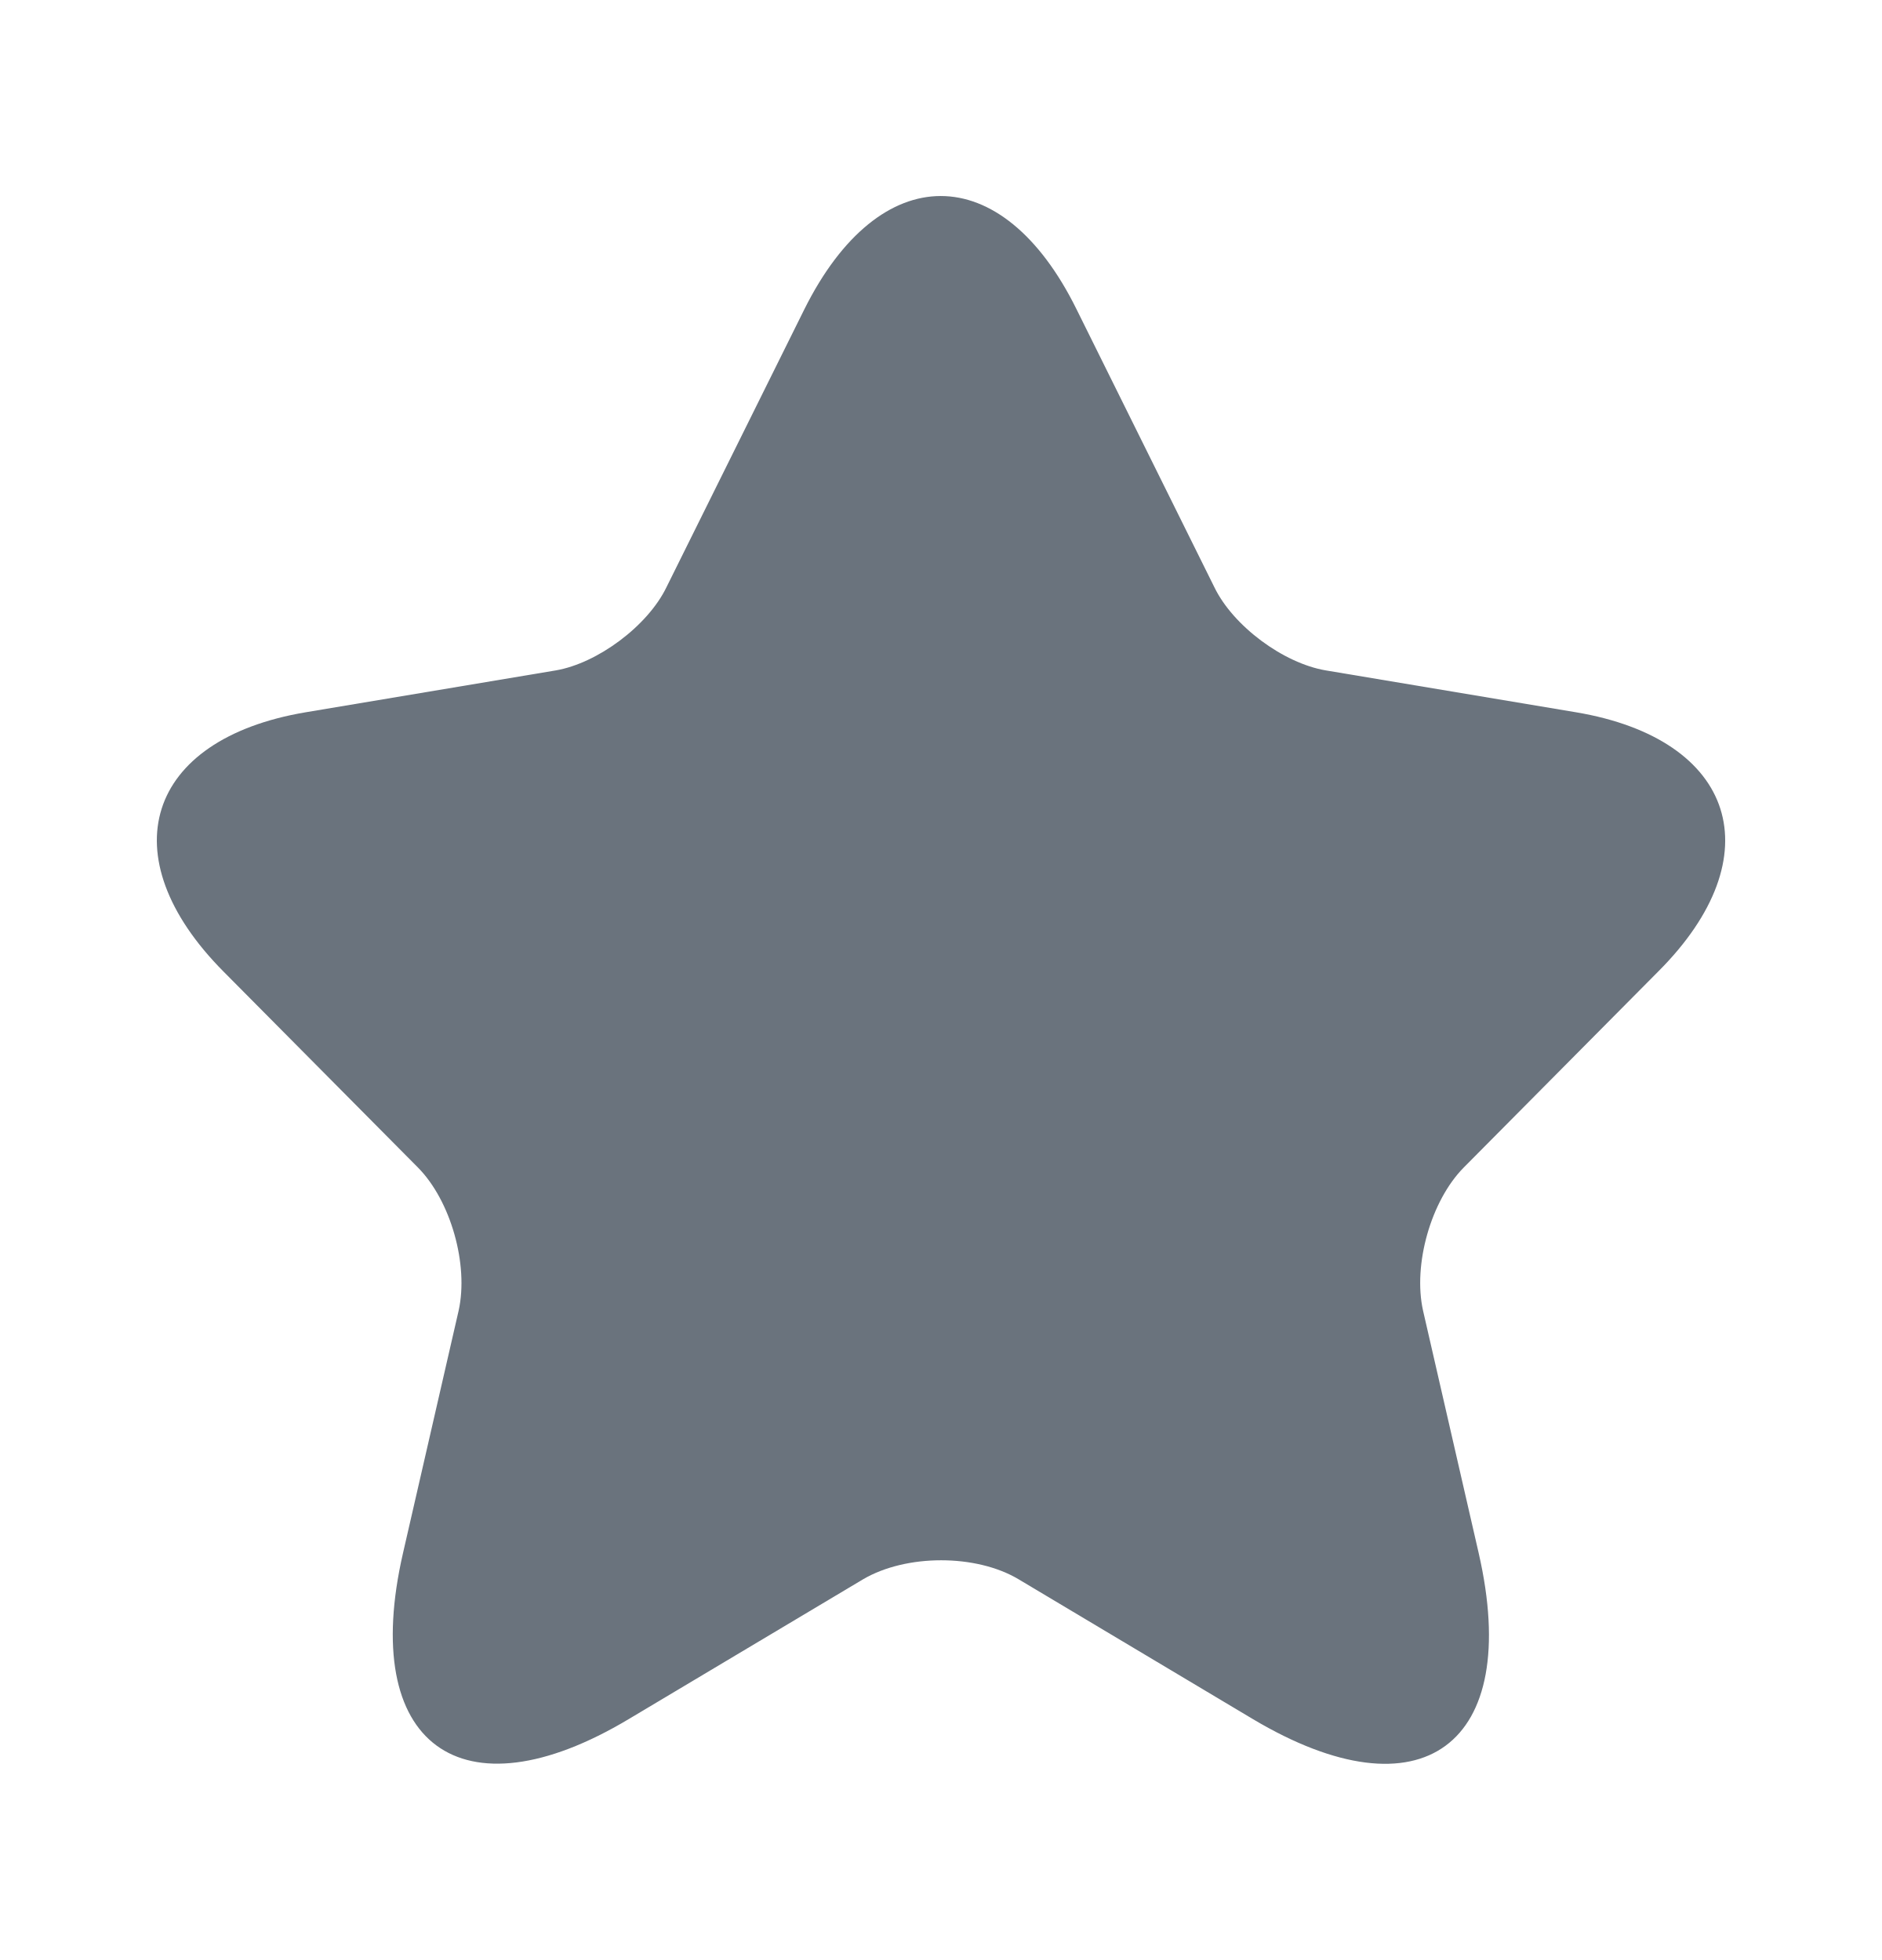
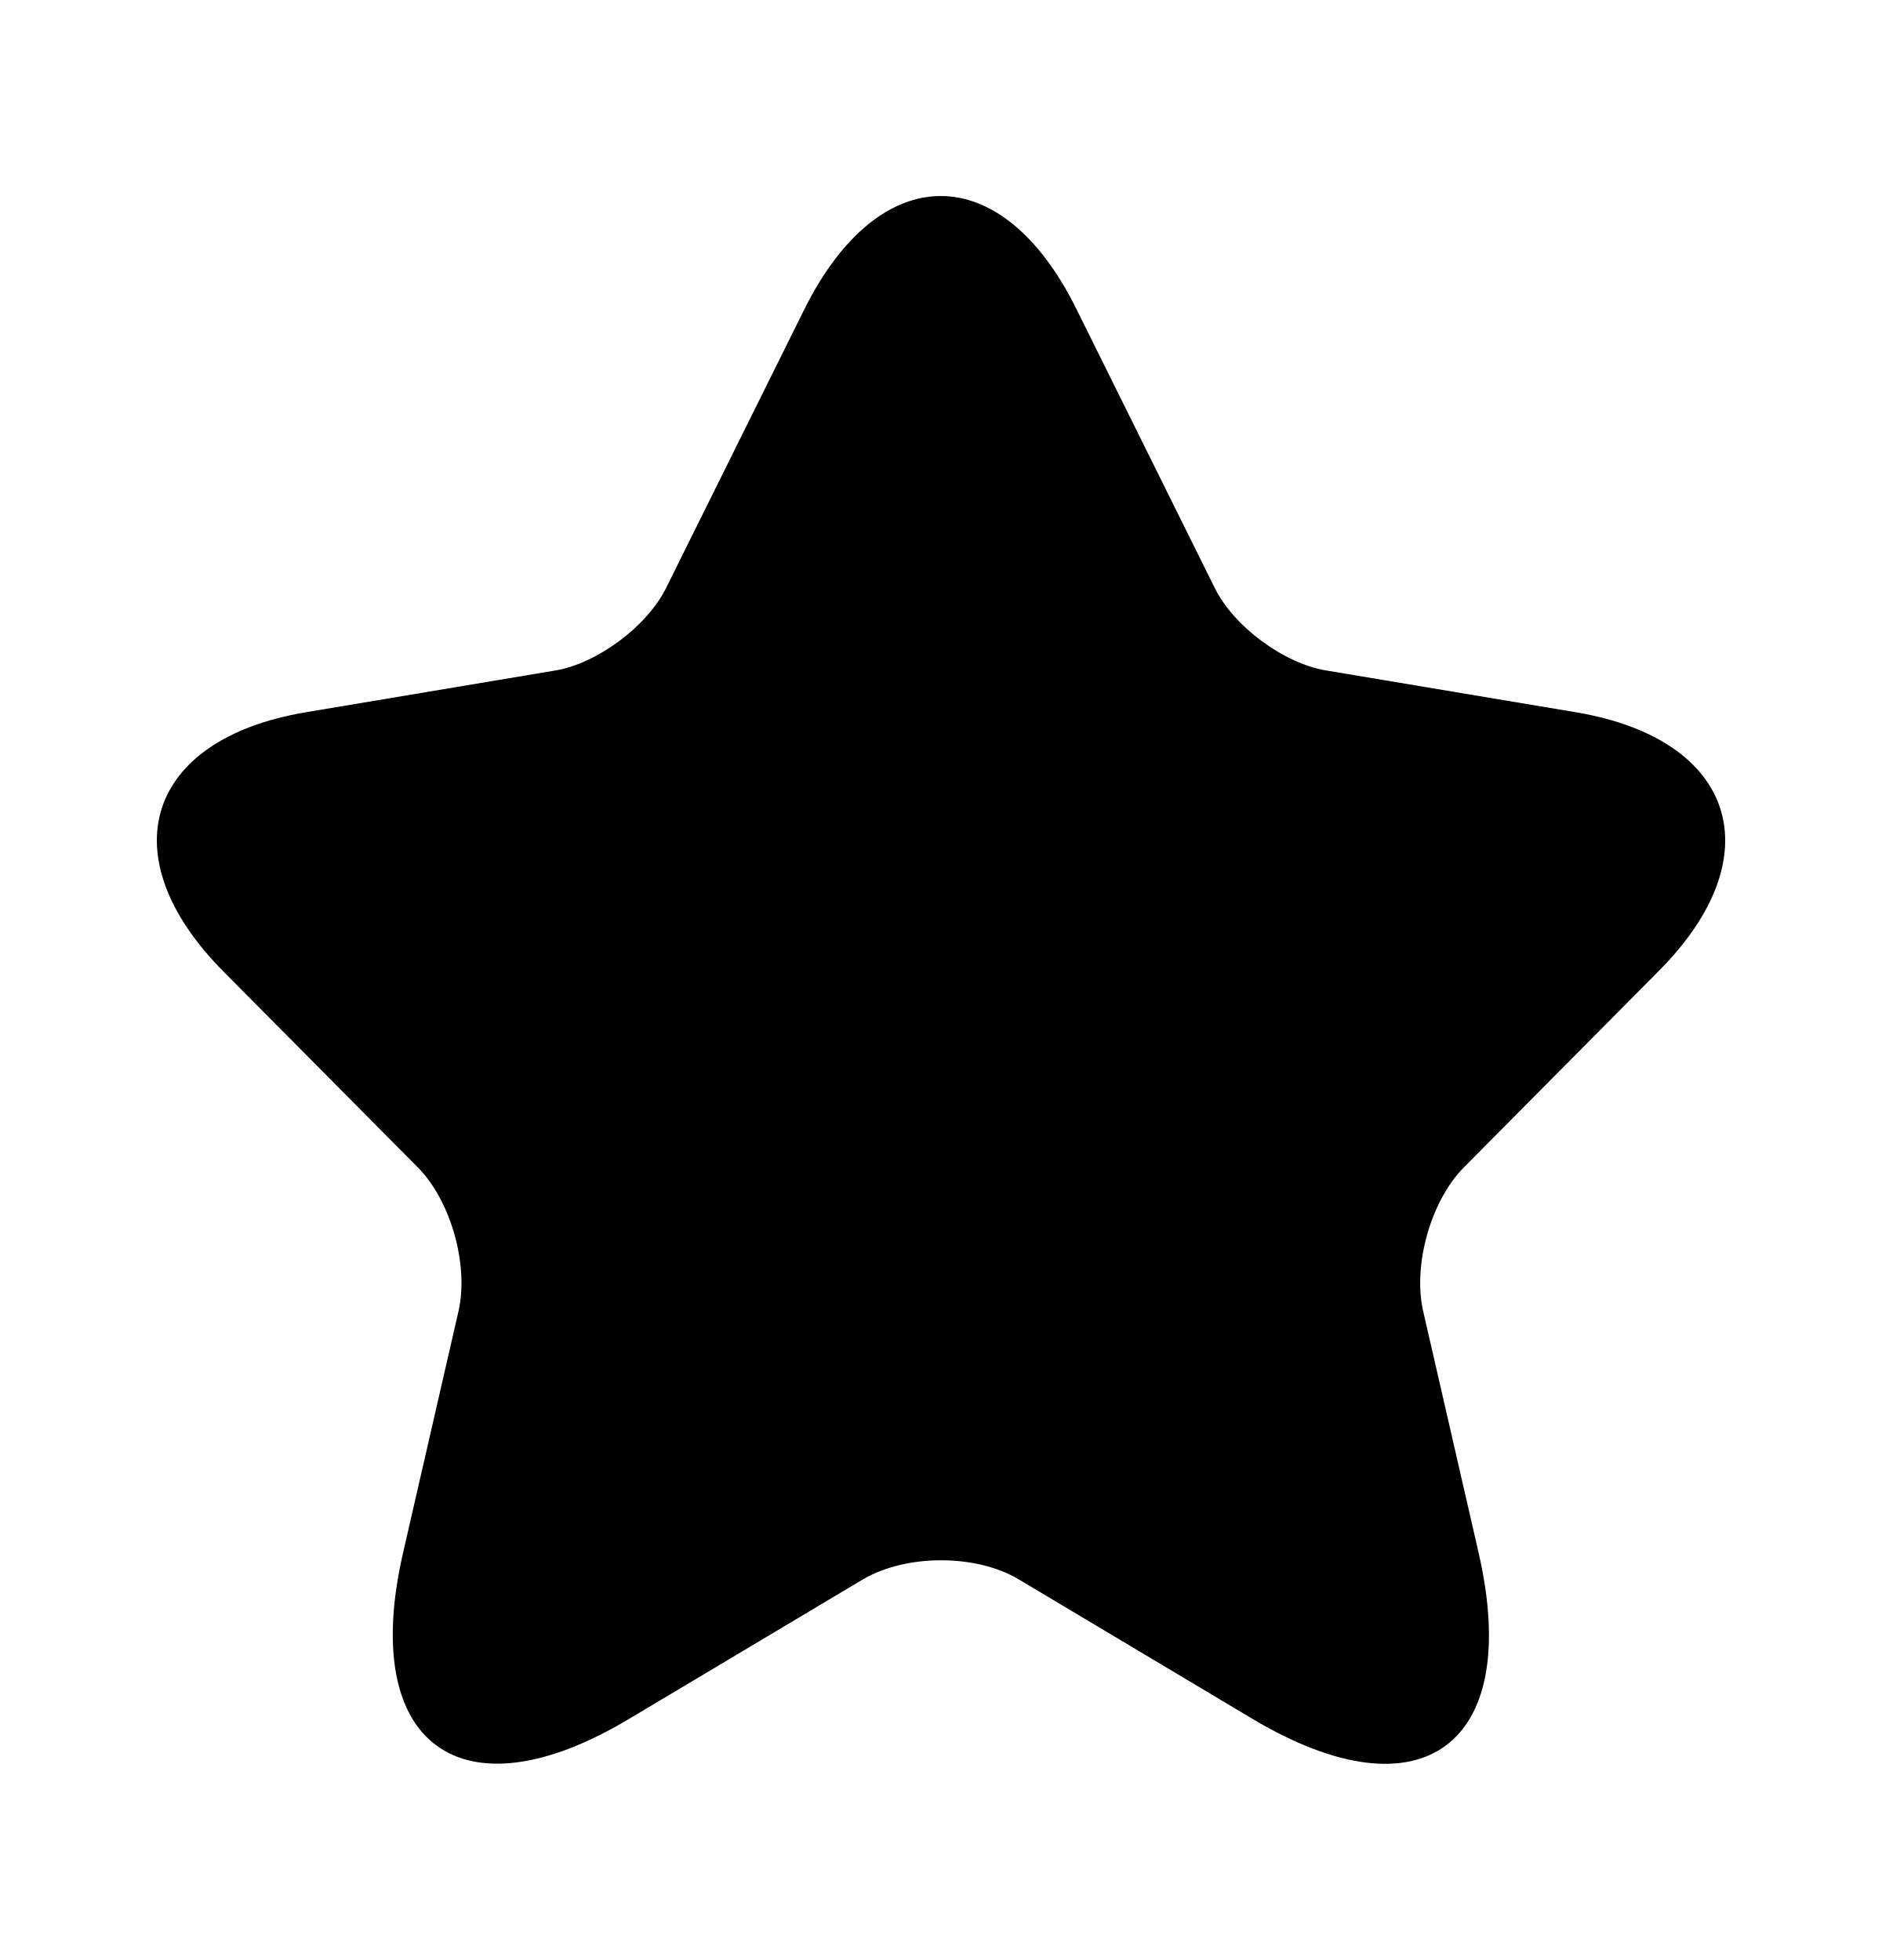
- <svg xmlns="http://www.w3.org/2000/svg" width="24" height="25" viewBox="0 0 24 25" fill="none">
-   <path d="M13.728 3.944L15.487 7.492C15.727 7.986 16.367 8.46 16.907 8.551L20.097 9.085C22.137 9.428 22.617 10.92 21.147 12.391L18.667 14.891C18.247 15.315 18.017 16.131 18.147 16.716L18.857 19.811C19.417 22.26 18.127 23.208 15.977 21.927L12.988 20.143C12.448 19.821 11.558 19.821 11.008 20.143L8.018 21.927C5.878 23.208 4.579 22.25 5.139 19.811L5.849 16.716C5.978 16.131 5.749 15.315 5.329 14.891L2.849 12.391C1.389 10.92 1.859 9.428 3.899 9.085L7.088 8.551C7.618 8.46 8.258 7.986 8.498 7.492L10.258 3.944C11.218 2.019 12.778 2.019 13.728 3.944Z" fill="#6A737D" />
+ <svg xmlns="http://www.w3.org/2000/svg" width="24" height="25" viewBox="0 0 24 25" fill="">
+   <path d="M13.728 3.944L15.487 7.492C15.727 7.986 16.367 8.46 16.907 8.551L20.097 9.085C22.137 9.428 22.617 10.92 21.147 12.391L18.667 14.891C18.247 15.315 18.017 16.131 18.147 16.716L18.857 19.811C19.417 22.26 18.127 23.208 15.977 21.927L12.988 20.143C12.448 19.821 11.558 19.821 11.008 20.143L8.018 21.927C5.878 23.208 4.579 22.25 5.139 19.811L5.849 16.716C5.978 16.131 5.749 15.315 5.329 14.891L2.849 12.391C1.389 10.92 1.859 9.428 3.899 9.085L7.088 8.551C7.618 8.46 8.258 7.986 8.498 7.492L10.258 3.944C11.218 2.019 12.778 2.019 13.728 3.944Z" />
</svg>
